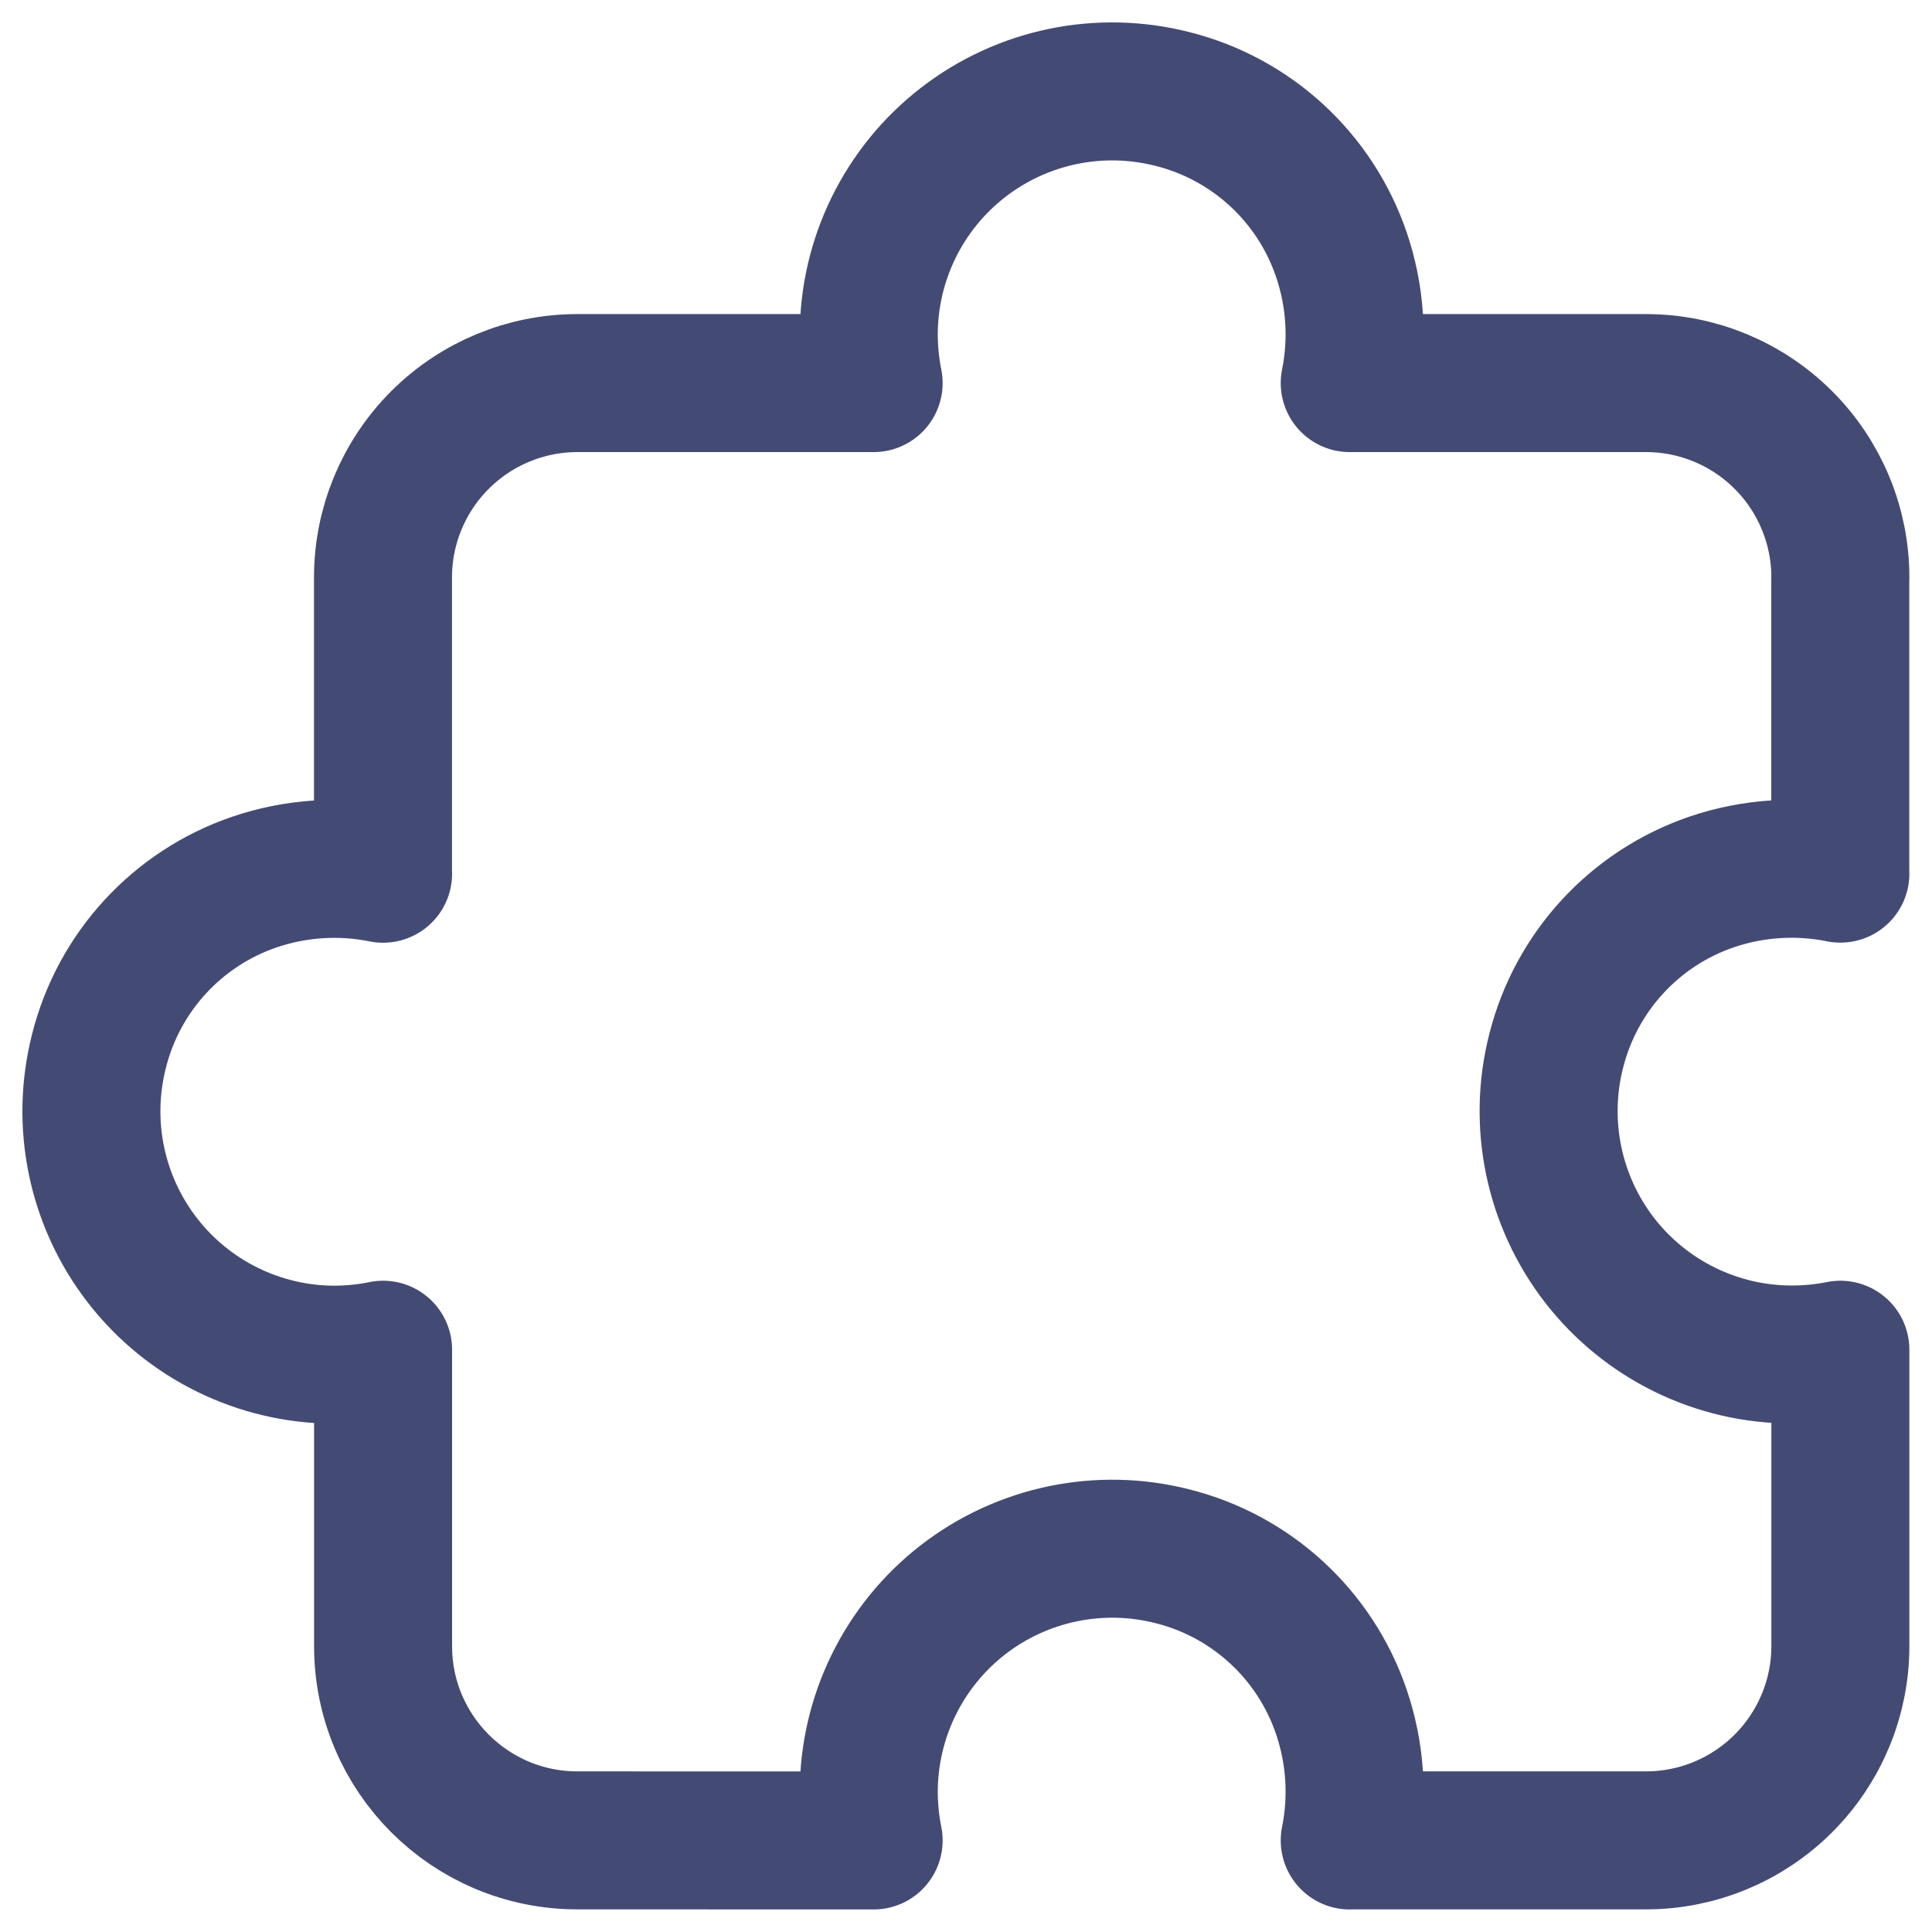
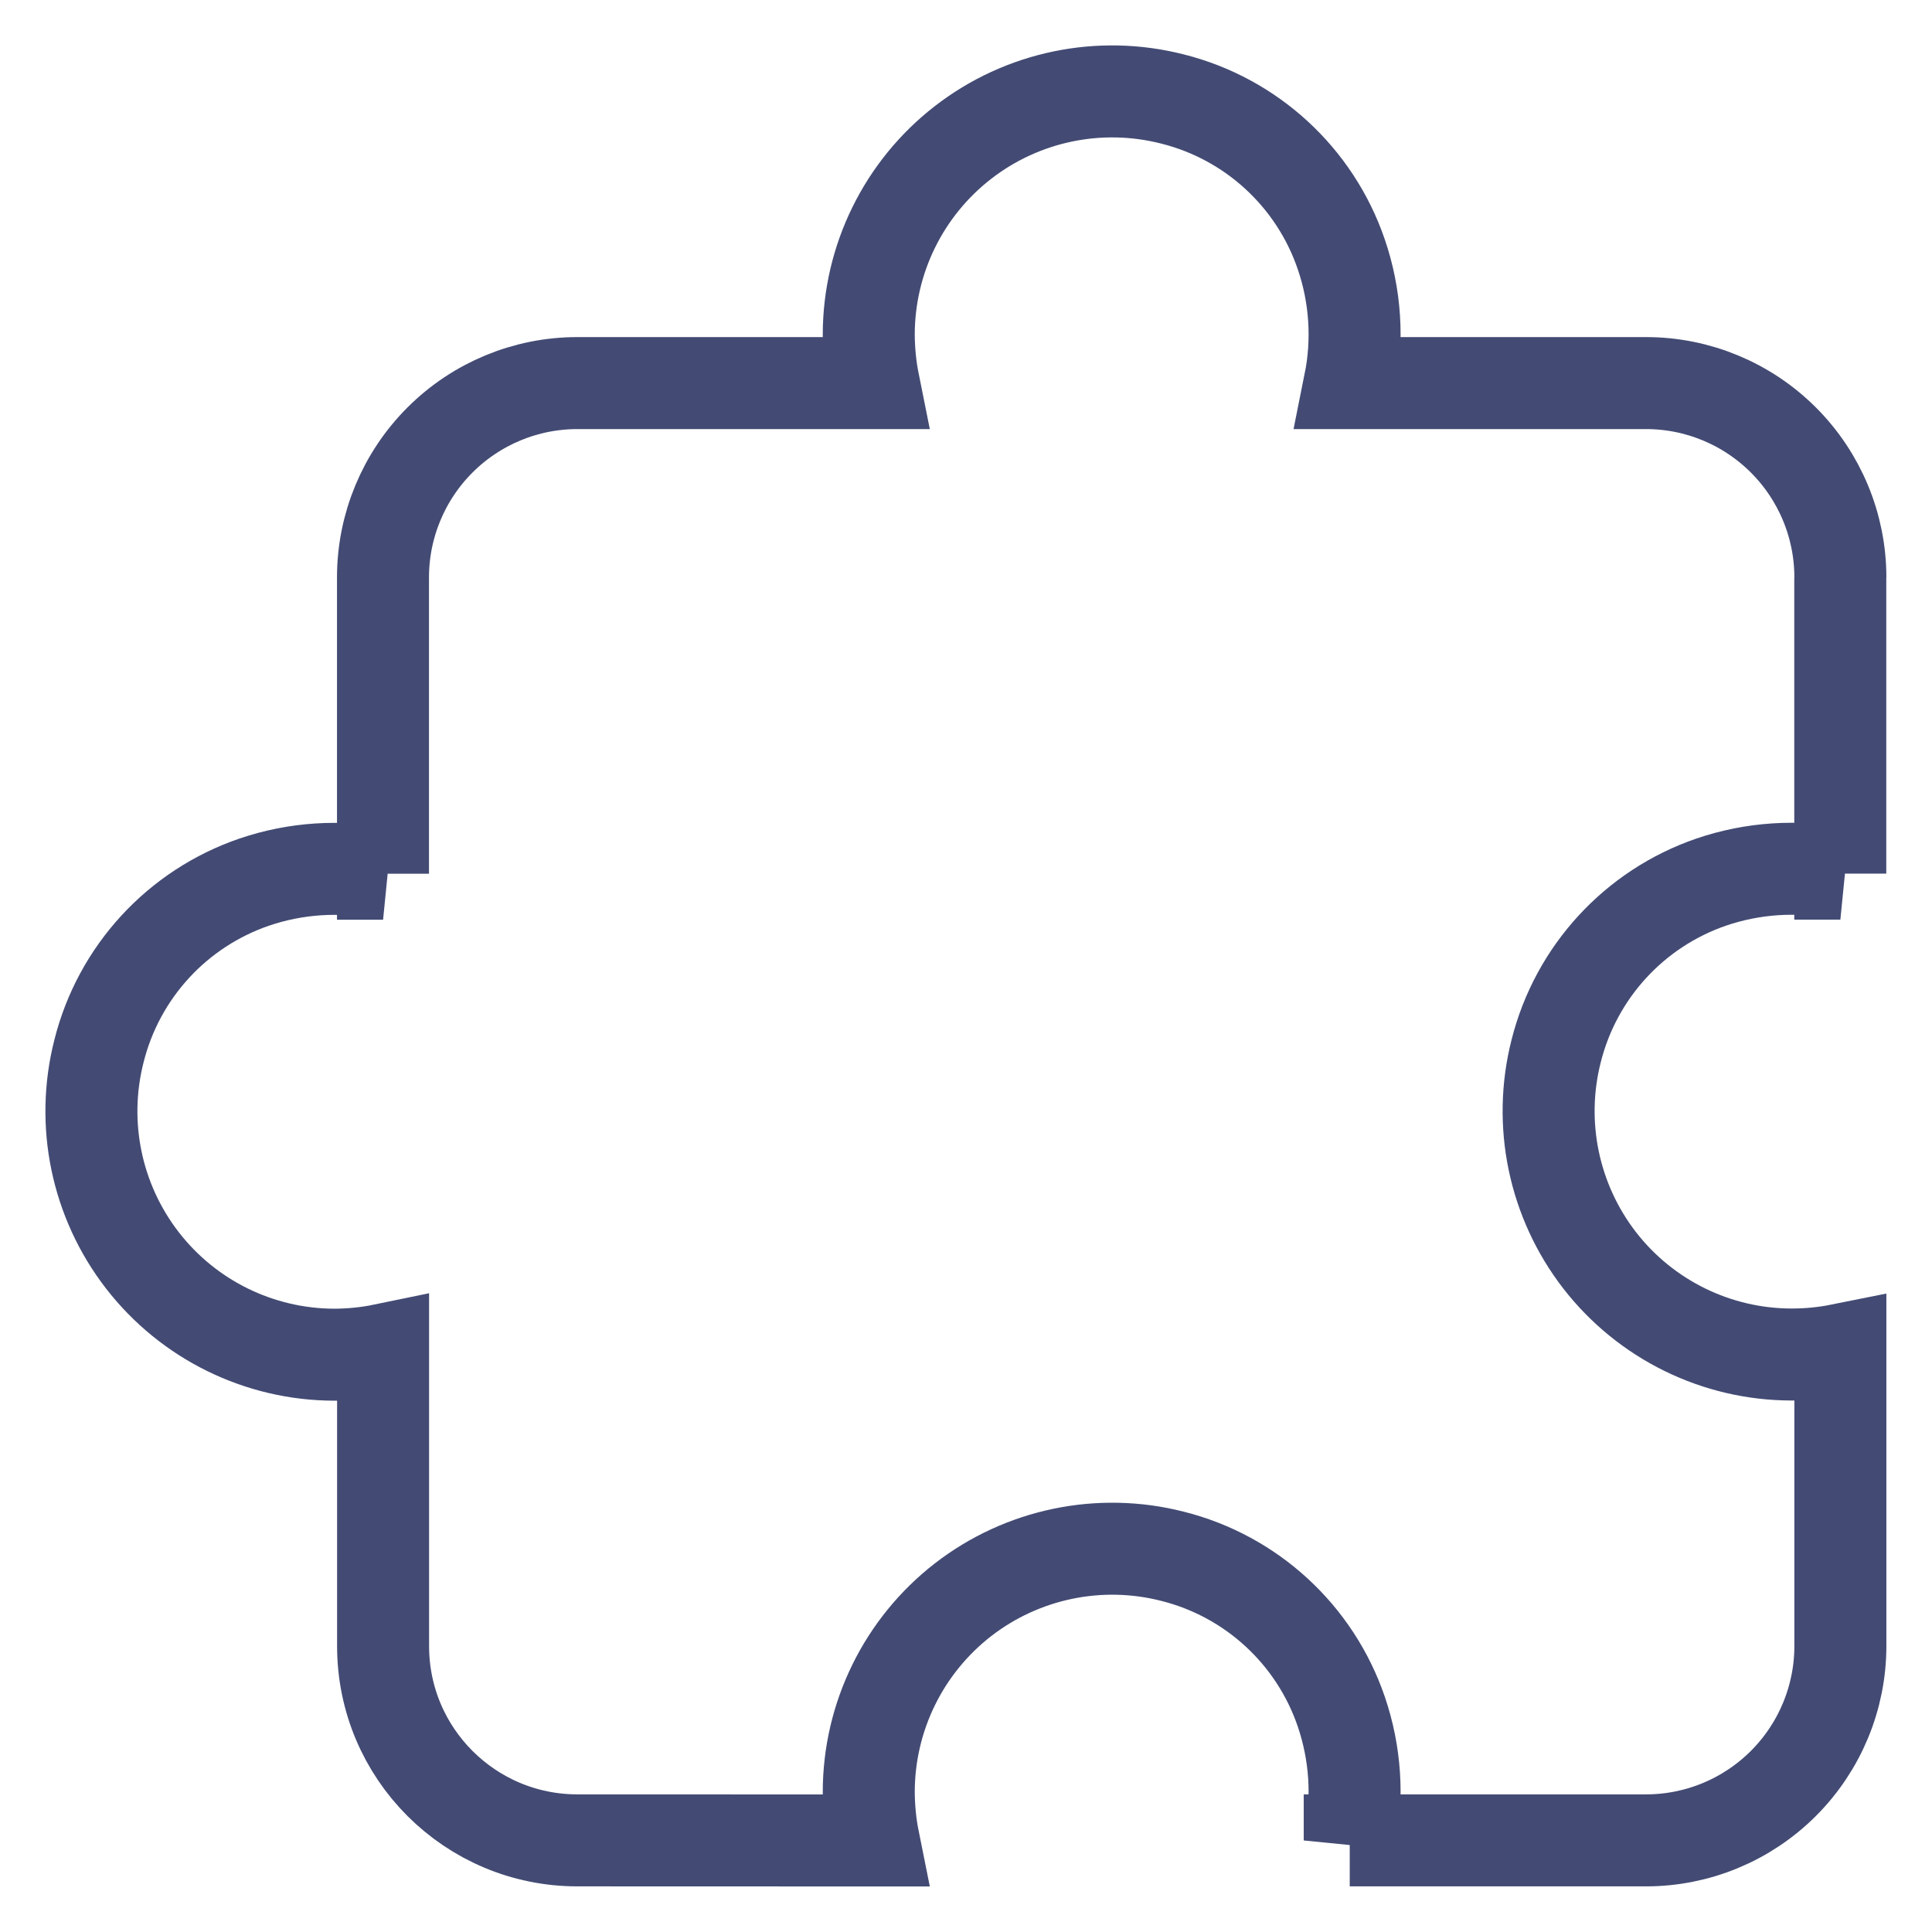
<svg xmlns="http://www.w3.org/2000/svg" width="21" height="21" viewBox="0 0 21 21" fill="none">
-   <path d="M20.003 6.275V9.496H20.004C19.537 9.402 19.054 9.434 18.603 9.587C17.766 9.874 17.131 10.565 16.915 11.423C16.713 12.214 16.888 13.054 17.388 13.7C17.889 14.345 18.659 14.723 19.476 14.723C19.653 14.723 19.83 14.706 20.004 14.671V17.892C20.004 18.452 19.781 18.989 19.385 19.385C18.989 19.781 18.452 20.004 17.892 20.004H14.671V20.005C14.765 19.538 14.733 19.055 14.579 18.604C14.293 17.767 13.602 17.131 12.744 16.916C11.953 16.714 11.113 16.889 10.467 17.389C9.822 17.89 9.444 18.66 9.443 19.477C9.444 19.654 9.461 19.831 9.496 20.005L6.276 20.004C5.11 20.004 4.164 19.059 4.164 17.893V14.671C3.99 14.707 3.813 14.724 3.636 14.725C2.819 14.724 2.049 14.346 1.549 13.701C1.048 13.055 0.874 12.215 1.076 11.424C1.291 10.566 1.926 9.875 2.764 9.588C3.214 9.435 3.697 9.403 4.164 9.497H4.163V6.276C4.163 5.716 4.386 5.179 4.782 4.783C5.178 4.387 5.715 4.164 6.275 4.164H9.496C9.461 3.99 9.444 3.813 9.443 3.636C9.444 2.819 9.822 2.049 10.467 1.549C11.113 1.048 11.953 0.874 12.744 1.076C13.602 1.291 14.293 1.927 14.579 2.764C14.733 3.214 14.765 3.697 14.671 4.164H17.892C18.452 4.164 18.989 4.387 19.385 4.783C19.781 5.179 20.004 5.716 20.004 6.276" stroke="#434B74" stroke-width="1.5" stroke-linecap="round" stroke-linejoin="round" />
+   <path d="M20.003 6.275V9.496H20.004C19.537 9.402 19.054 9.434 18.603 9.587C17.766 9.874 17.131 10.565 16.915 11.423C16.713 12.214 16.888 13.054 17.388 13.7C17.889 14.345 18.659 14.723 19.476 14.723C19.653 14.723 19.83 14.706 20.004 14.671V17.892C20.004 18.452 19.781 18.989 19.385 19.385C18.989 19.781 18.452 20.004 17.892 20.004H14.671V20.005C14.765 19.538 14.733 19.055 14.579 18.604C14.293 17.767 13.602 17.131 12.744 16.916C11.953 16.714 11.113 16.889 10.467 17.389C9.822 17.89 9.444 18.66 9.443 19.477C9.444 19.654 9.461 19.831 9.496 20.005L6.276 20.004C5.11 20.004 4.164 19.059 4.164 17.893V14.671C3.99 14.707 3.813 14.724 3.636 14.725C2.819 14.724 2.049 14.346 1.549 13.701C1.048 13.055 0.874 12.215 1.076 11.424C1.291 10.566 1.926 9.875 2.764 9.588C3.214 9.435 3.697 9.403 4.164 9.497H4.163V6.276C4.163 5.716 4.386 5.179 4.782 4.783C5.178 4.387 5.715 4.164 6.275 4.164H9.496C9.461 3.99 9.444 3.813 9.443 3.636C9.444 2.819 9.822 2.049 10.467 1.549C11.113 1.048 11.953 0.874 12.744 1.076C13.602 1.291 14.293 1.927 14.579 2.764C14.733 3.214 14.765 3.697 14.671 4.164H17.892C18.452 4.164 18.989 4.387 19.385 4.783C19.781 5.179 20.004 5.716 20.004 6.276" stroke="#434B74" strokeWidth="1.5" strokeLinecap="round" strokeLinejoin="round" />
</svg>
